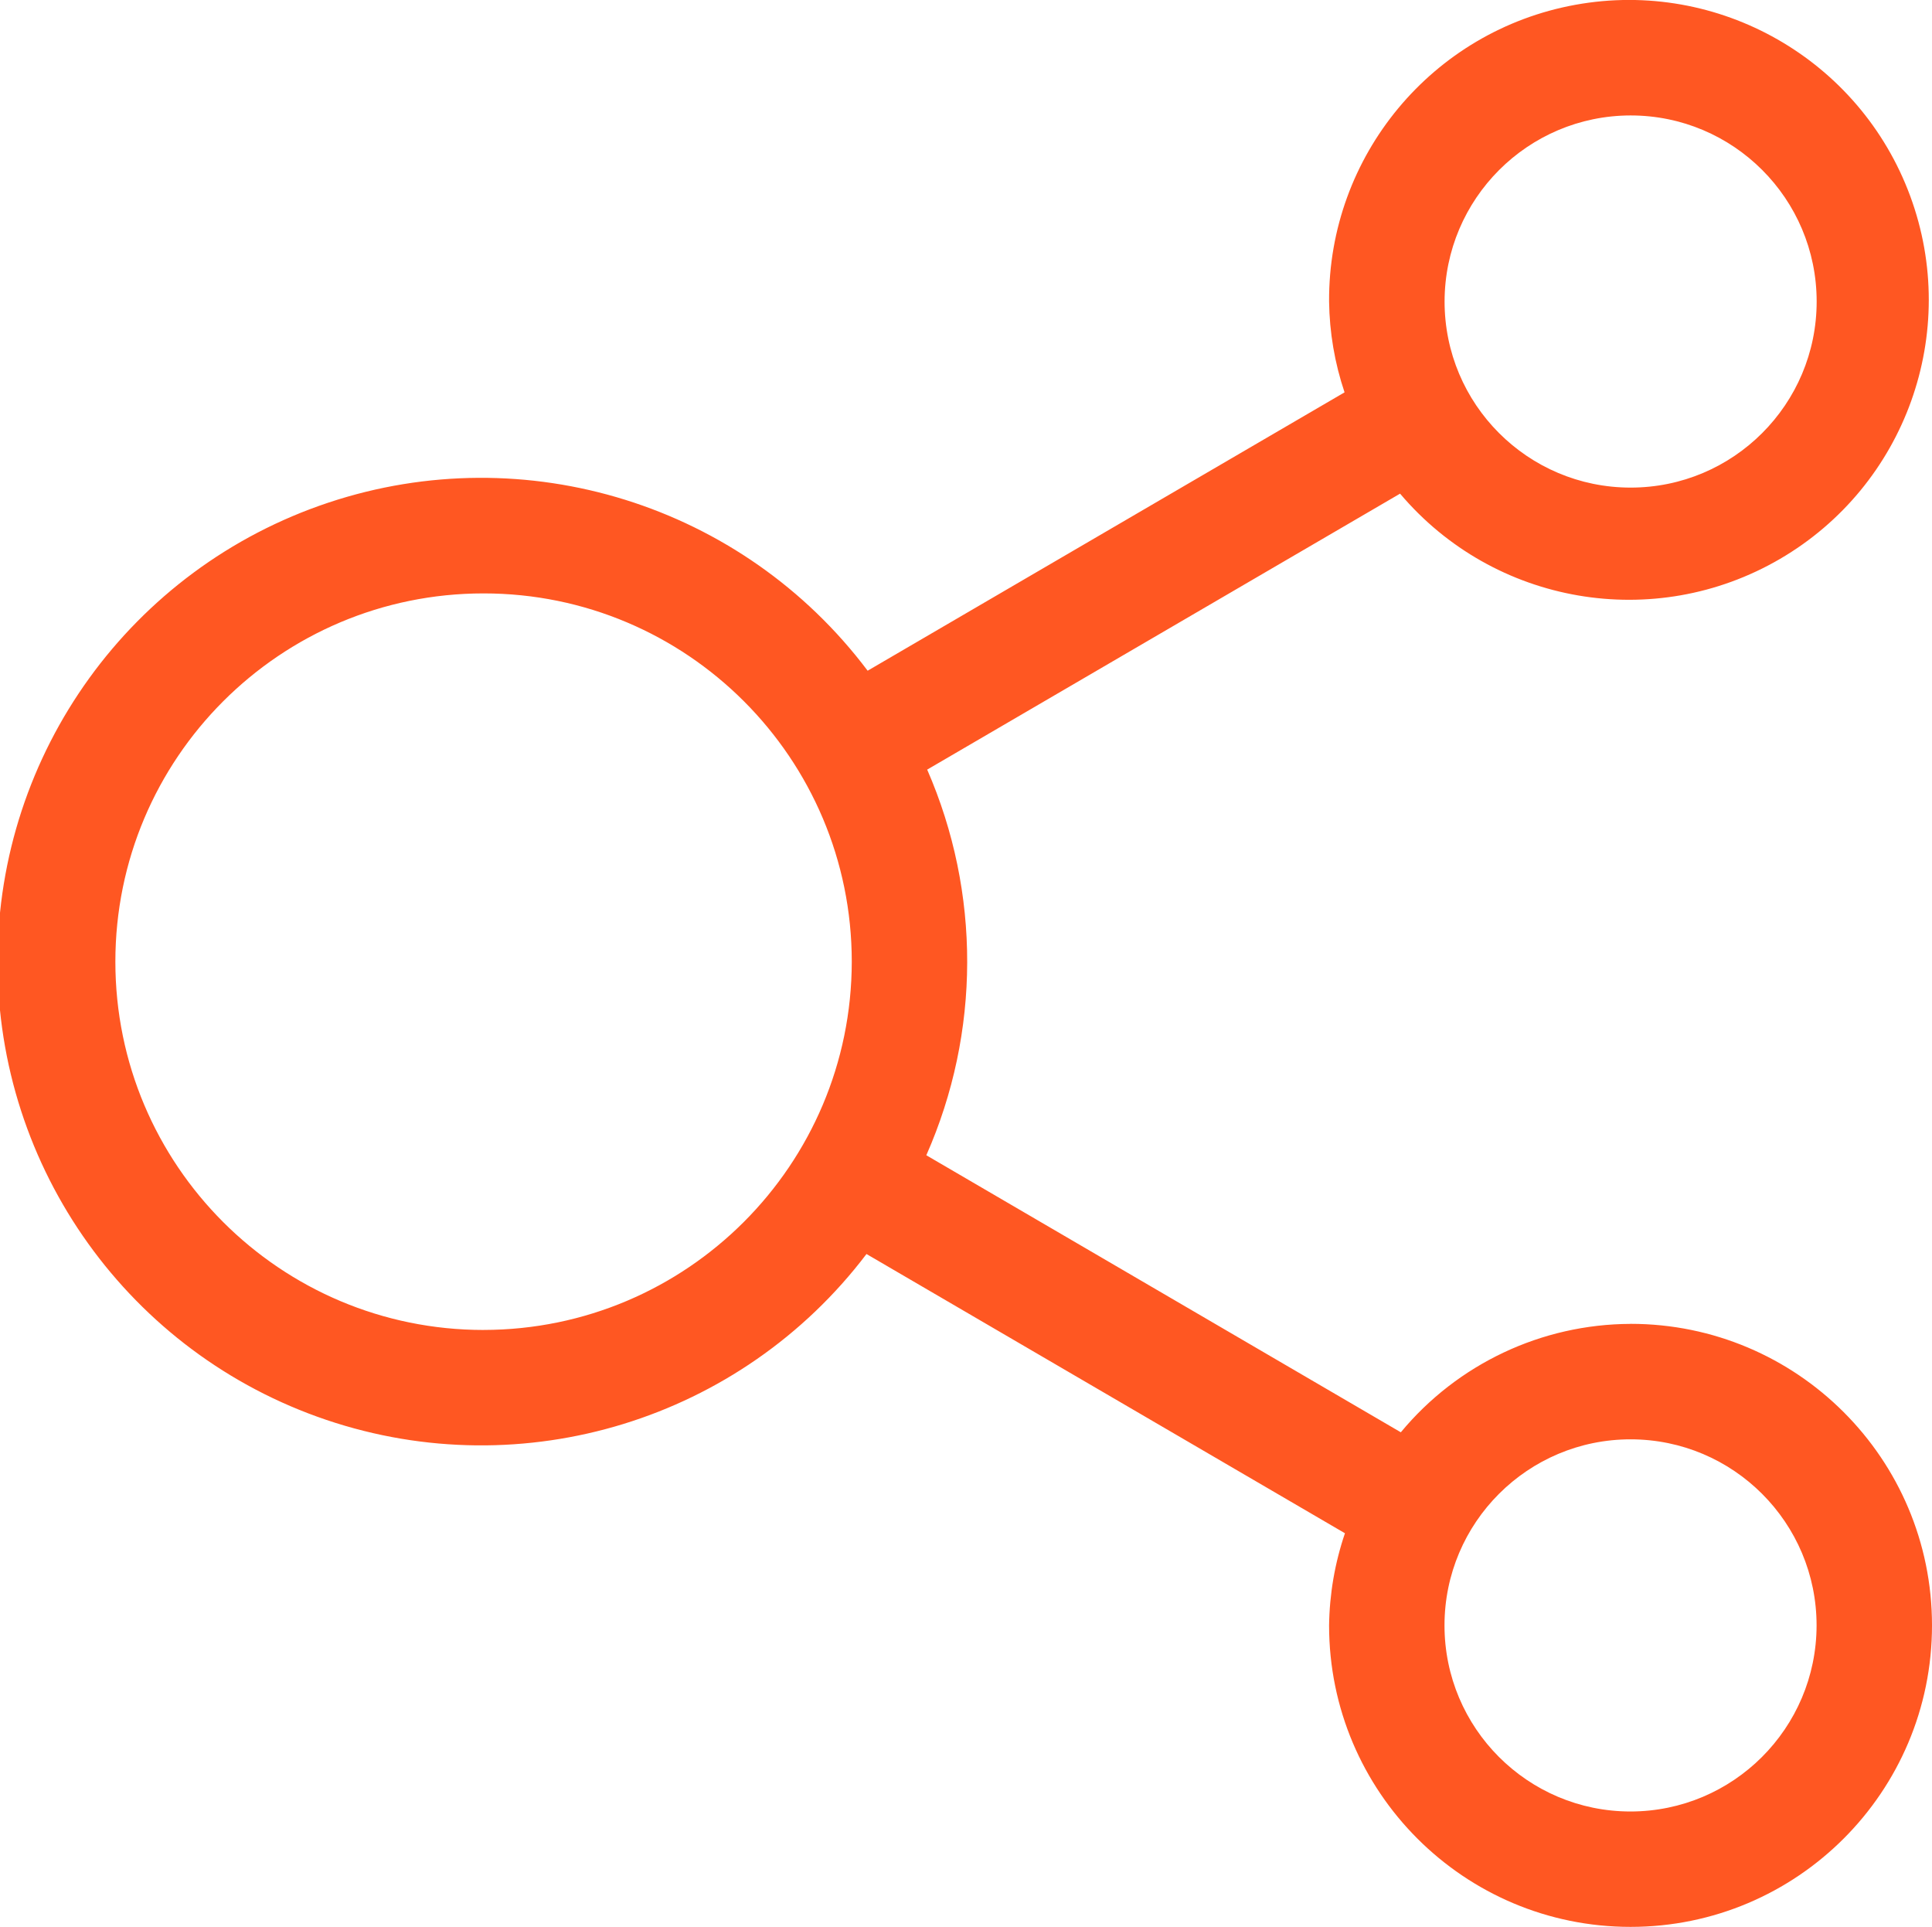
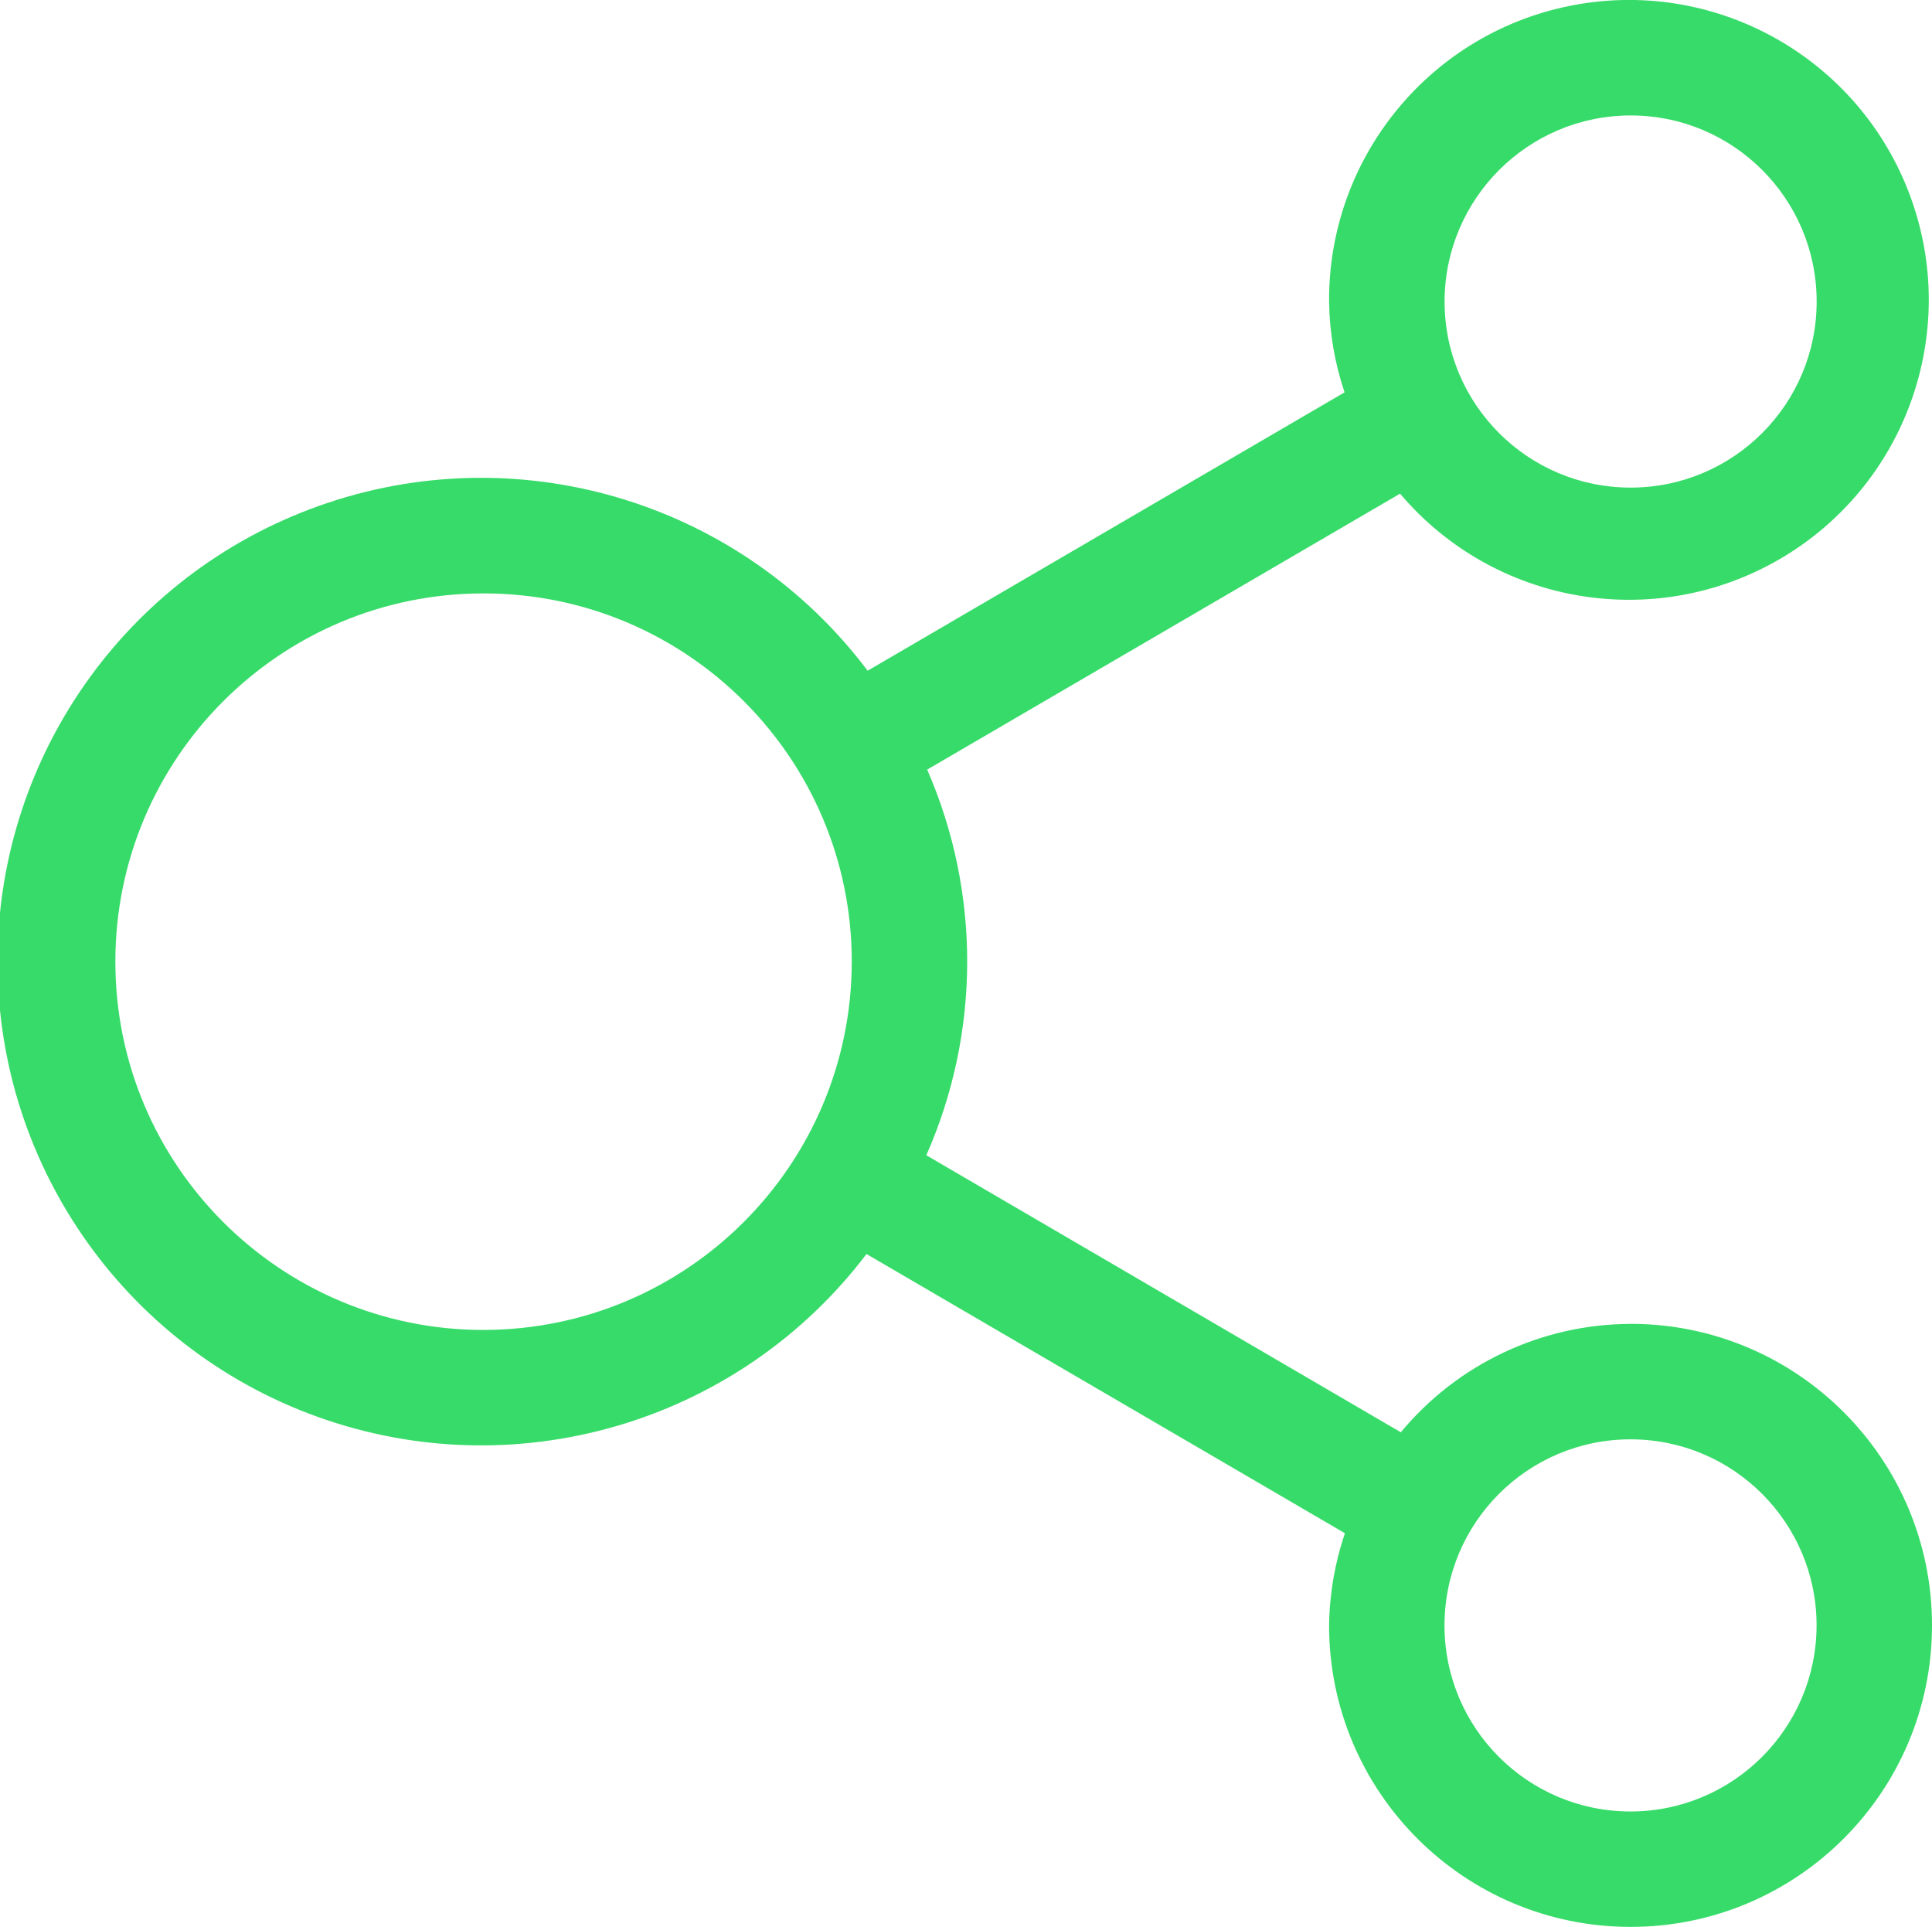
<svg xmlns="http://www.w3.org/2000/svg" id="Componente_50_1" data-name="Componente 50 – 1" width="73.785" height="73.575" viewBox="0 0 73.785 73.575">
-   <path id="Trazado_717" data-name="Trazado 717" d="M474.674,715.693a11.441,11.441,0,0,0-8.771,4.139l-18.122-10.578a18.322,18.322,0,0,0,.033-14.725l18.06-10.537a11.451,11.451,0,1,0-2.711-7.339,11.316,11.316,0,0,0,.591,3.471l-18.214,10.629a18.471,18.471,0,1,0-.044,22.272l18.273,10.662a11.389,11.389,0,0,0-.606,3.518,11.513,11.513,0,1,0,11.511-11.514Zm0-46.142a7.105,7.105,0,1,1-7.1,7.1A7.114,7.114,0,0,1,474.674,669.551Zm-43.8,46.374a14.062,14.062,0,1,1,14.06-14.063A14.076,14.076,0,0,1,430.875,715.924Zm43.8,18.386a7.105,7.105,0,1,1,7.107-7.1A7.113,7.113,0,0,1,474.674,734.311Z" transform="translate(-412.404 -665.143)" fill="#ff5722" />
+   <path id="Trazado_717" data-name="Trazado 717" d="M474.674,715.693a11.441,11.441,0,0,0-8.771,4.139l-18.122-10.578a18.322,18.322,0,0,0,.033-14.725l18.06-10.537a11.451,11.451,0,1,0-2.711-7.339,11.316,11.316,0,0,0,.591,3.471l-18.214,10.629a18.471,18.471,0,1,0-.044,22.272l18.273,10.662a11.389,11.389,0,0,0-.606,3.518,11.513,11.513,0,1,0,11.511-11.514Zm0-46.142a7.105,7.105,0,1,1-7.1,7.1A7.114,7.114,0,0,1,474.674,669.551Zm-43.8,46.374a14.062,14.062,0,1,1,14.06-14.063A14.076,14.076,0,0,1,430.875,715.924Zm43.8,18.386a7.105,7.105,0,1,1,7.107-7.1A7.113,7.113,0,0,1,474.674,734.311Z" transform="translate(-412.404 -665.143)" fill="#37DB69" />
</svg>
